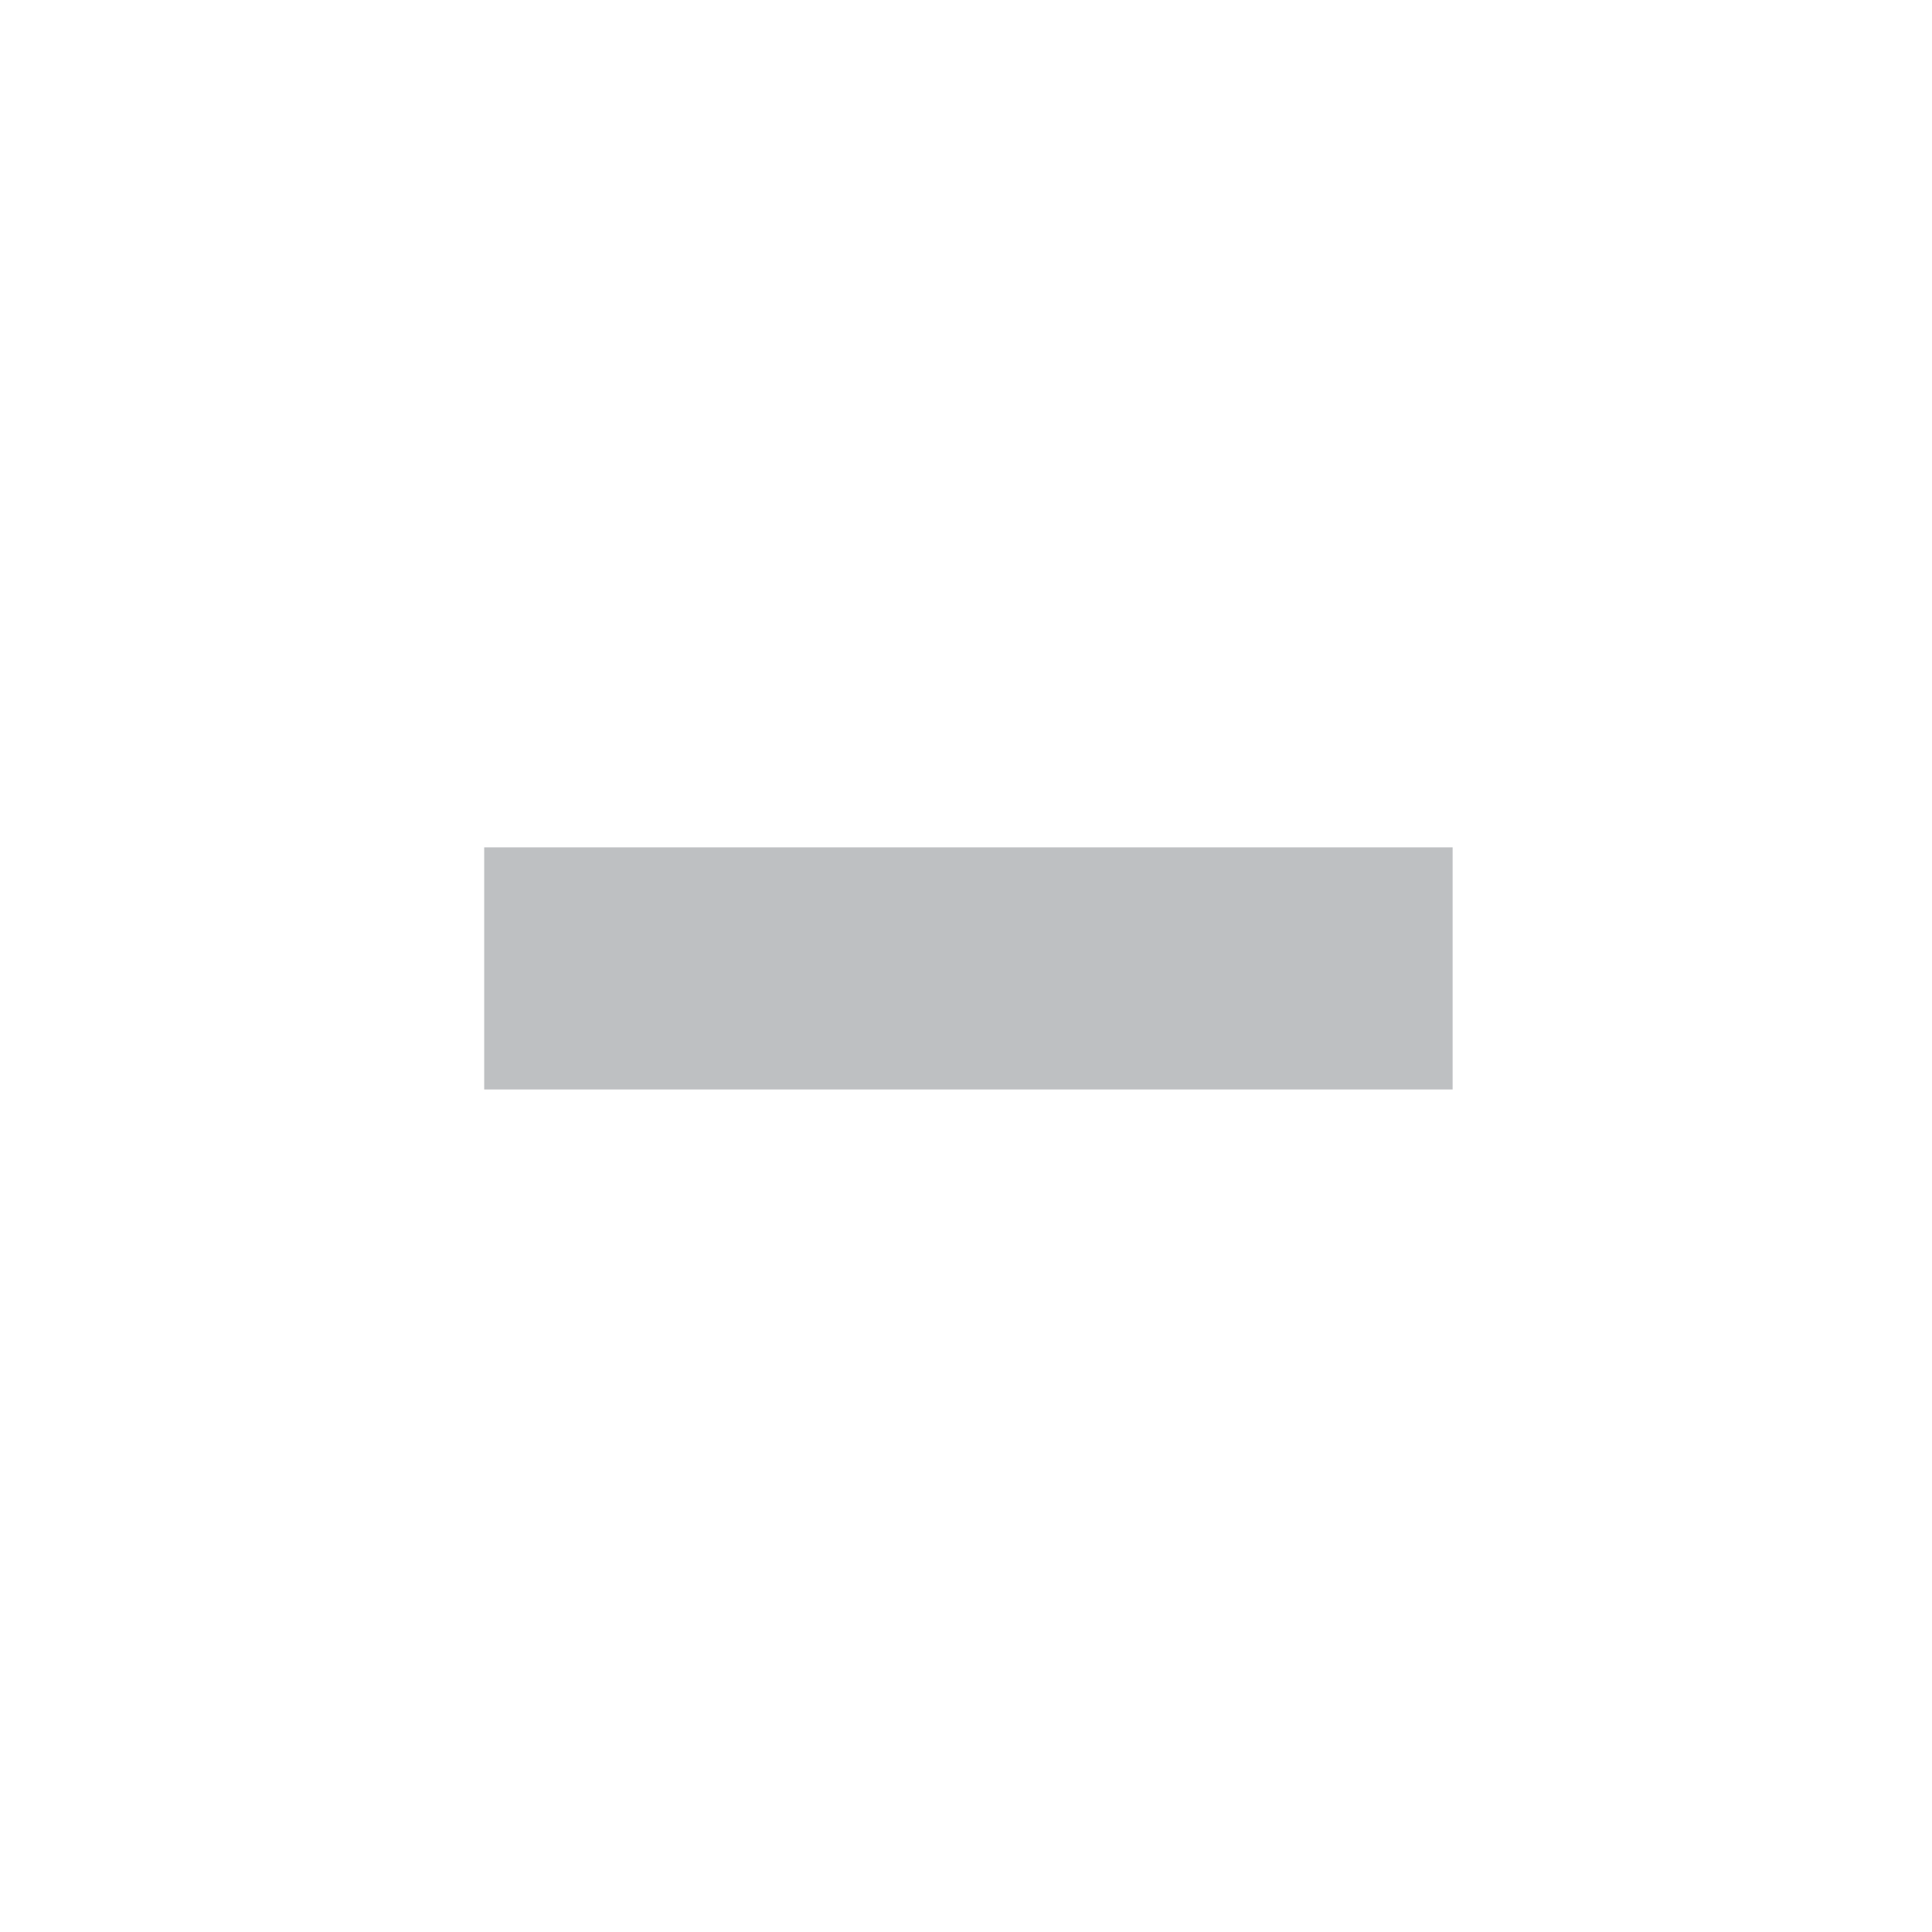
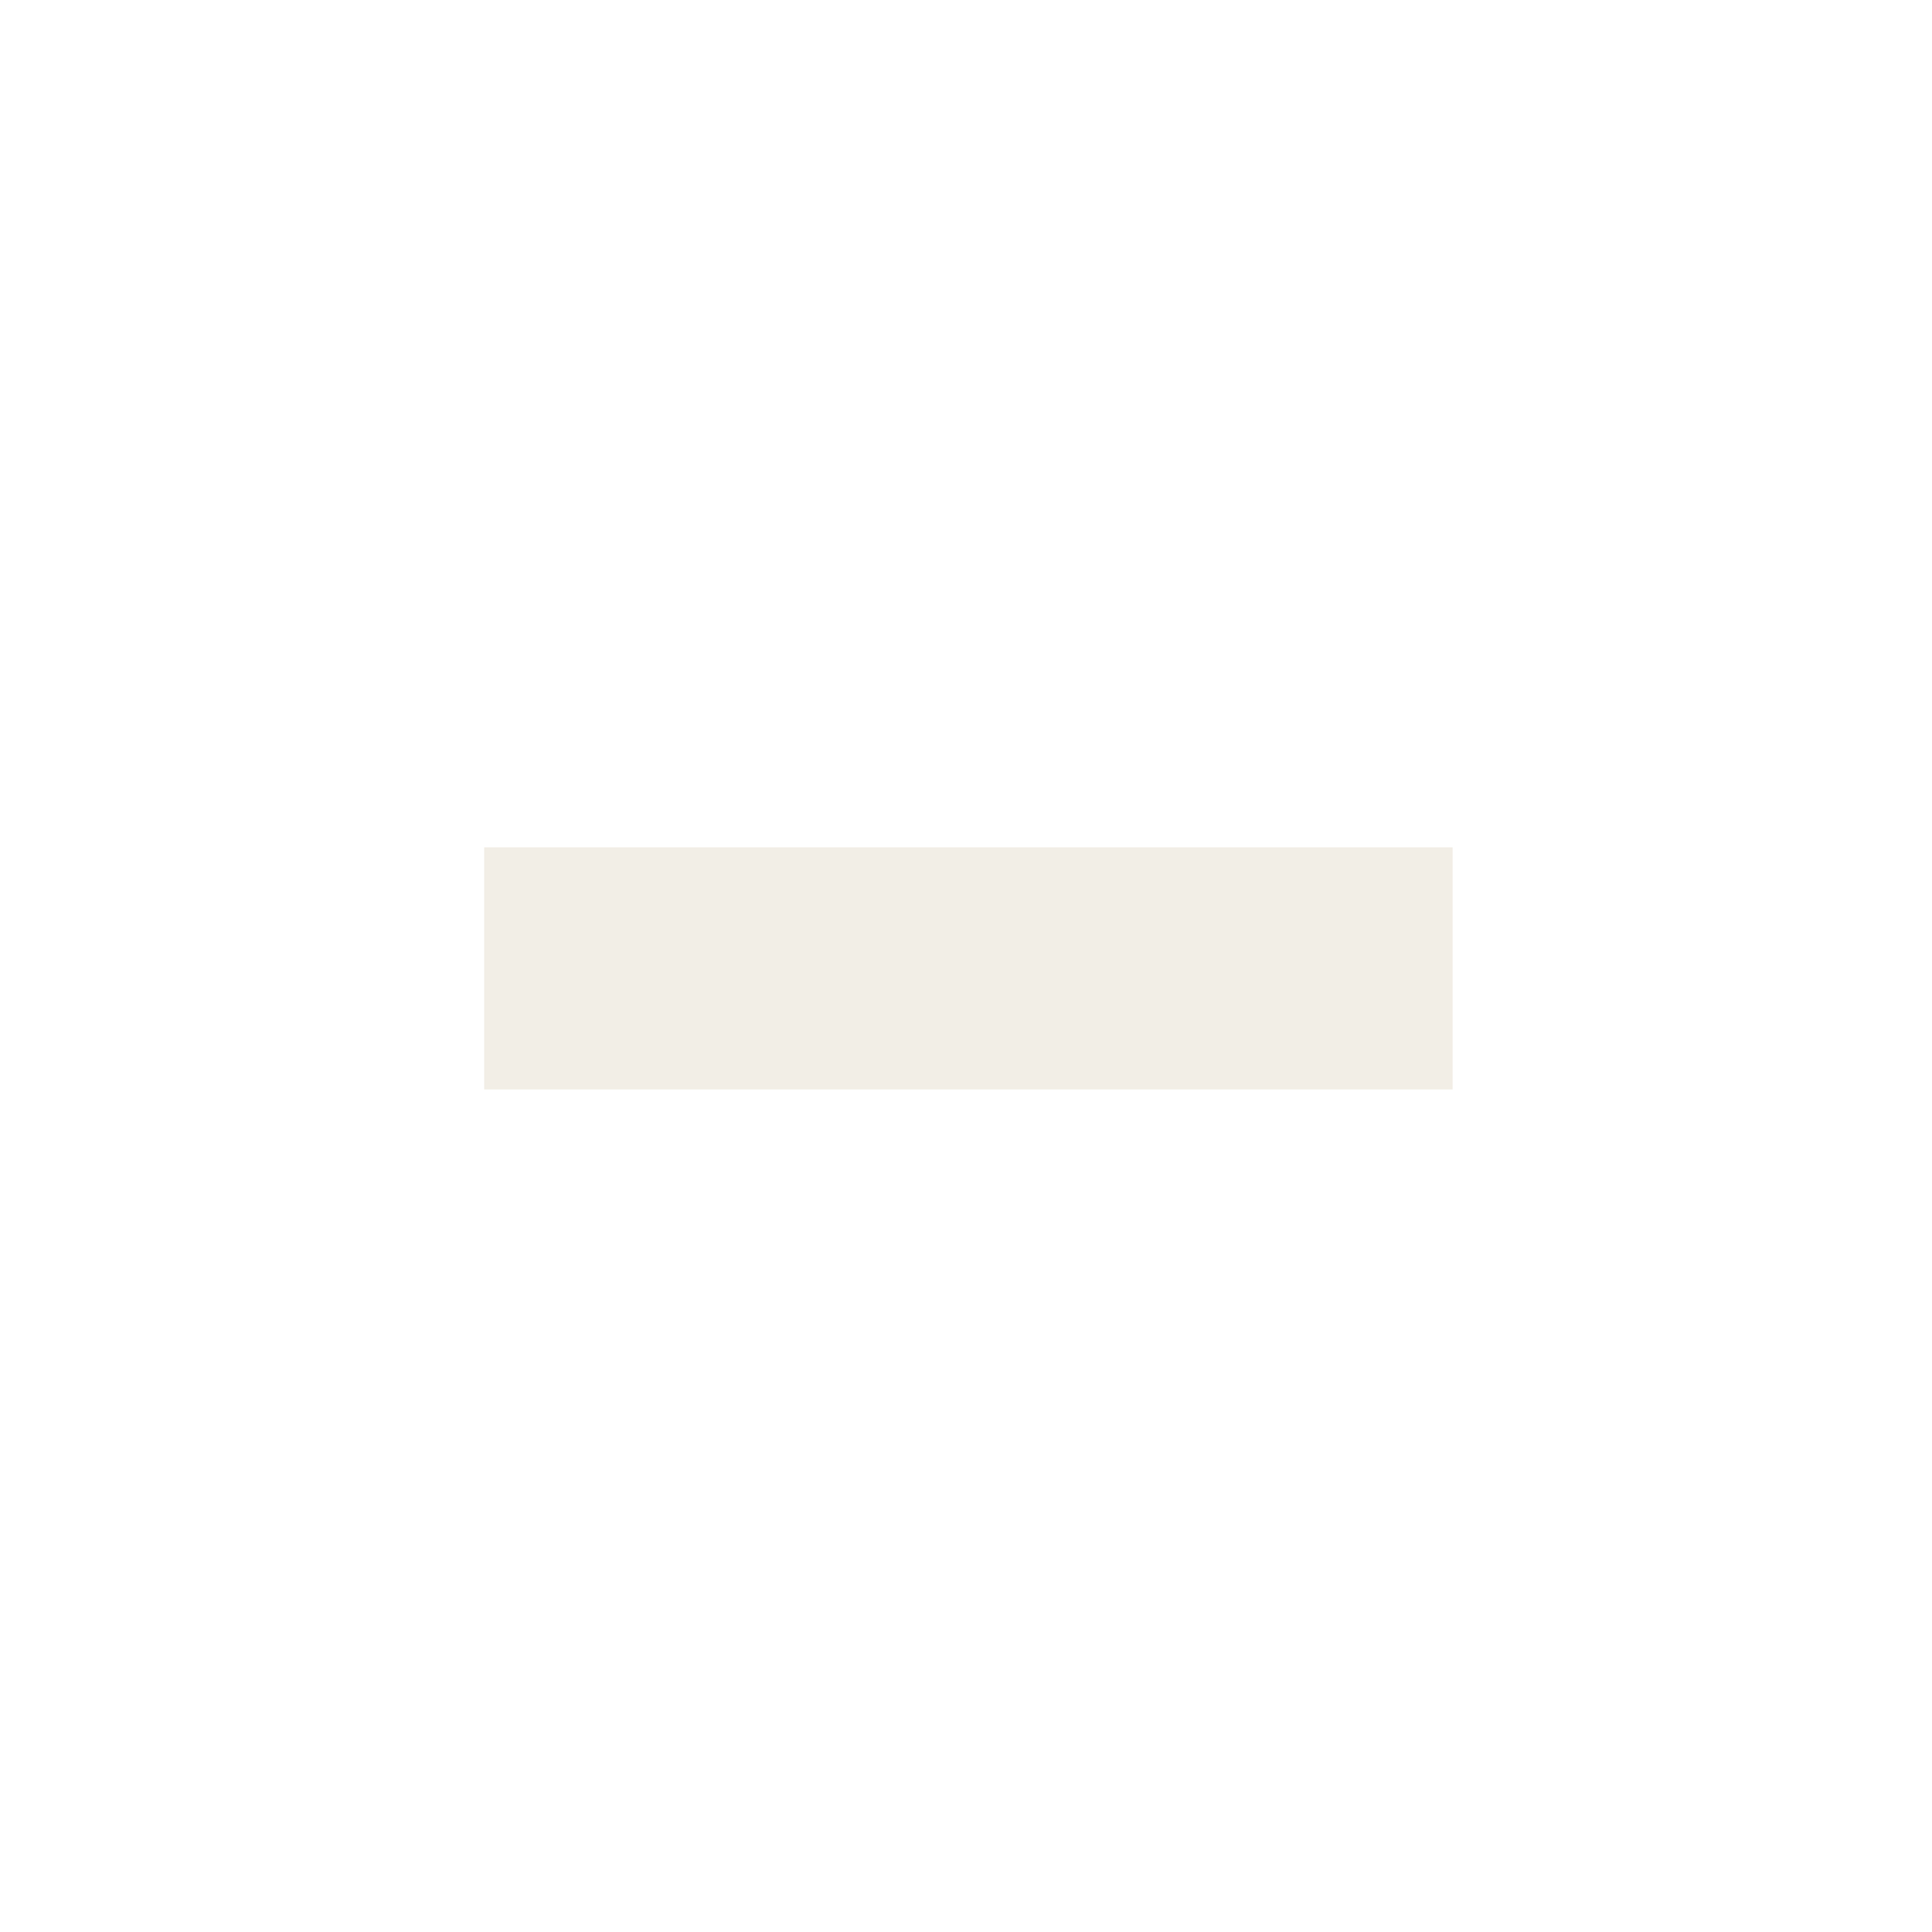
<svg xmlns="http://www.w3.org/2000/svg" width="133pt" height="133pt" viewBox="0 0 133 133" version="1.1">
  <g id="surface1">
-     <path style=" stroke:none;fill-rule:nonzero;fill:#272e33;fill-opacity:0.3;" d="M 33.332 58.332 L 100 58.332 L 100 75 L 33.332 75 Z M 33.332 58.332 " />
+     <path style=" stroke:none;fill-rule:nonzero;fill:#d3c6aa;fill-opacity:0.3;" d="M 33.332 58.332 L 100 58.332 L 100 75 L 33.332 75 Z M 33.332 58.332 " />
  </g>
</svg>
